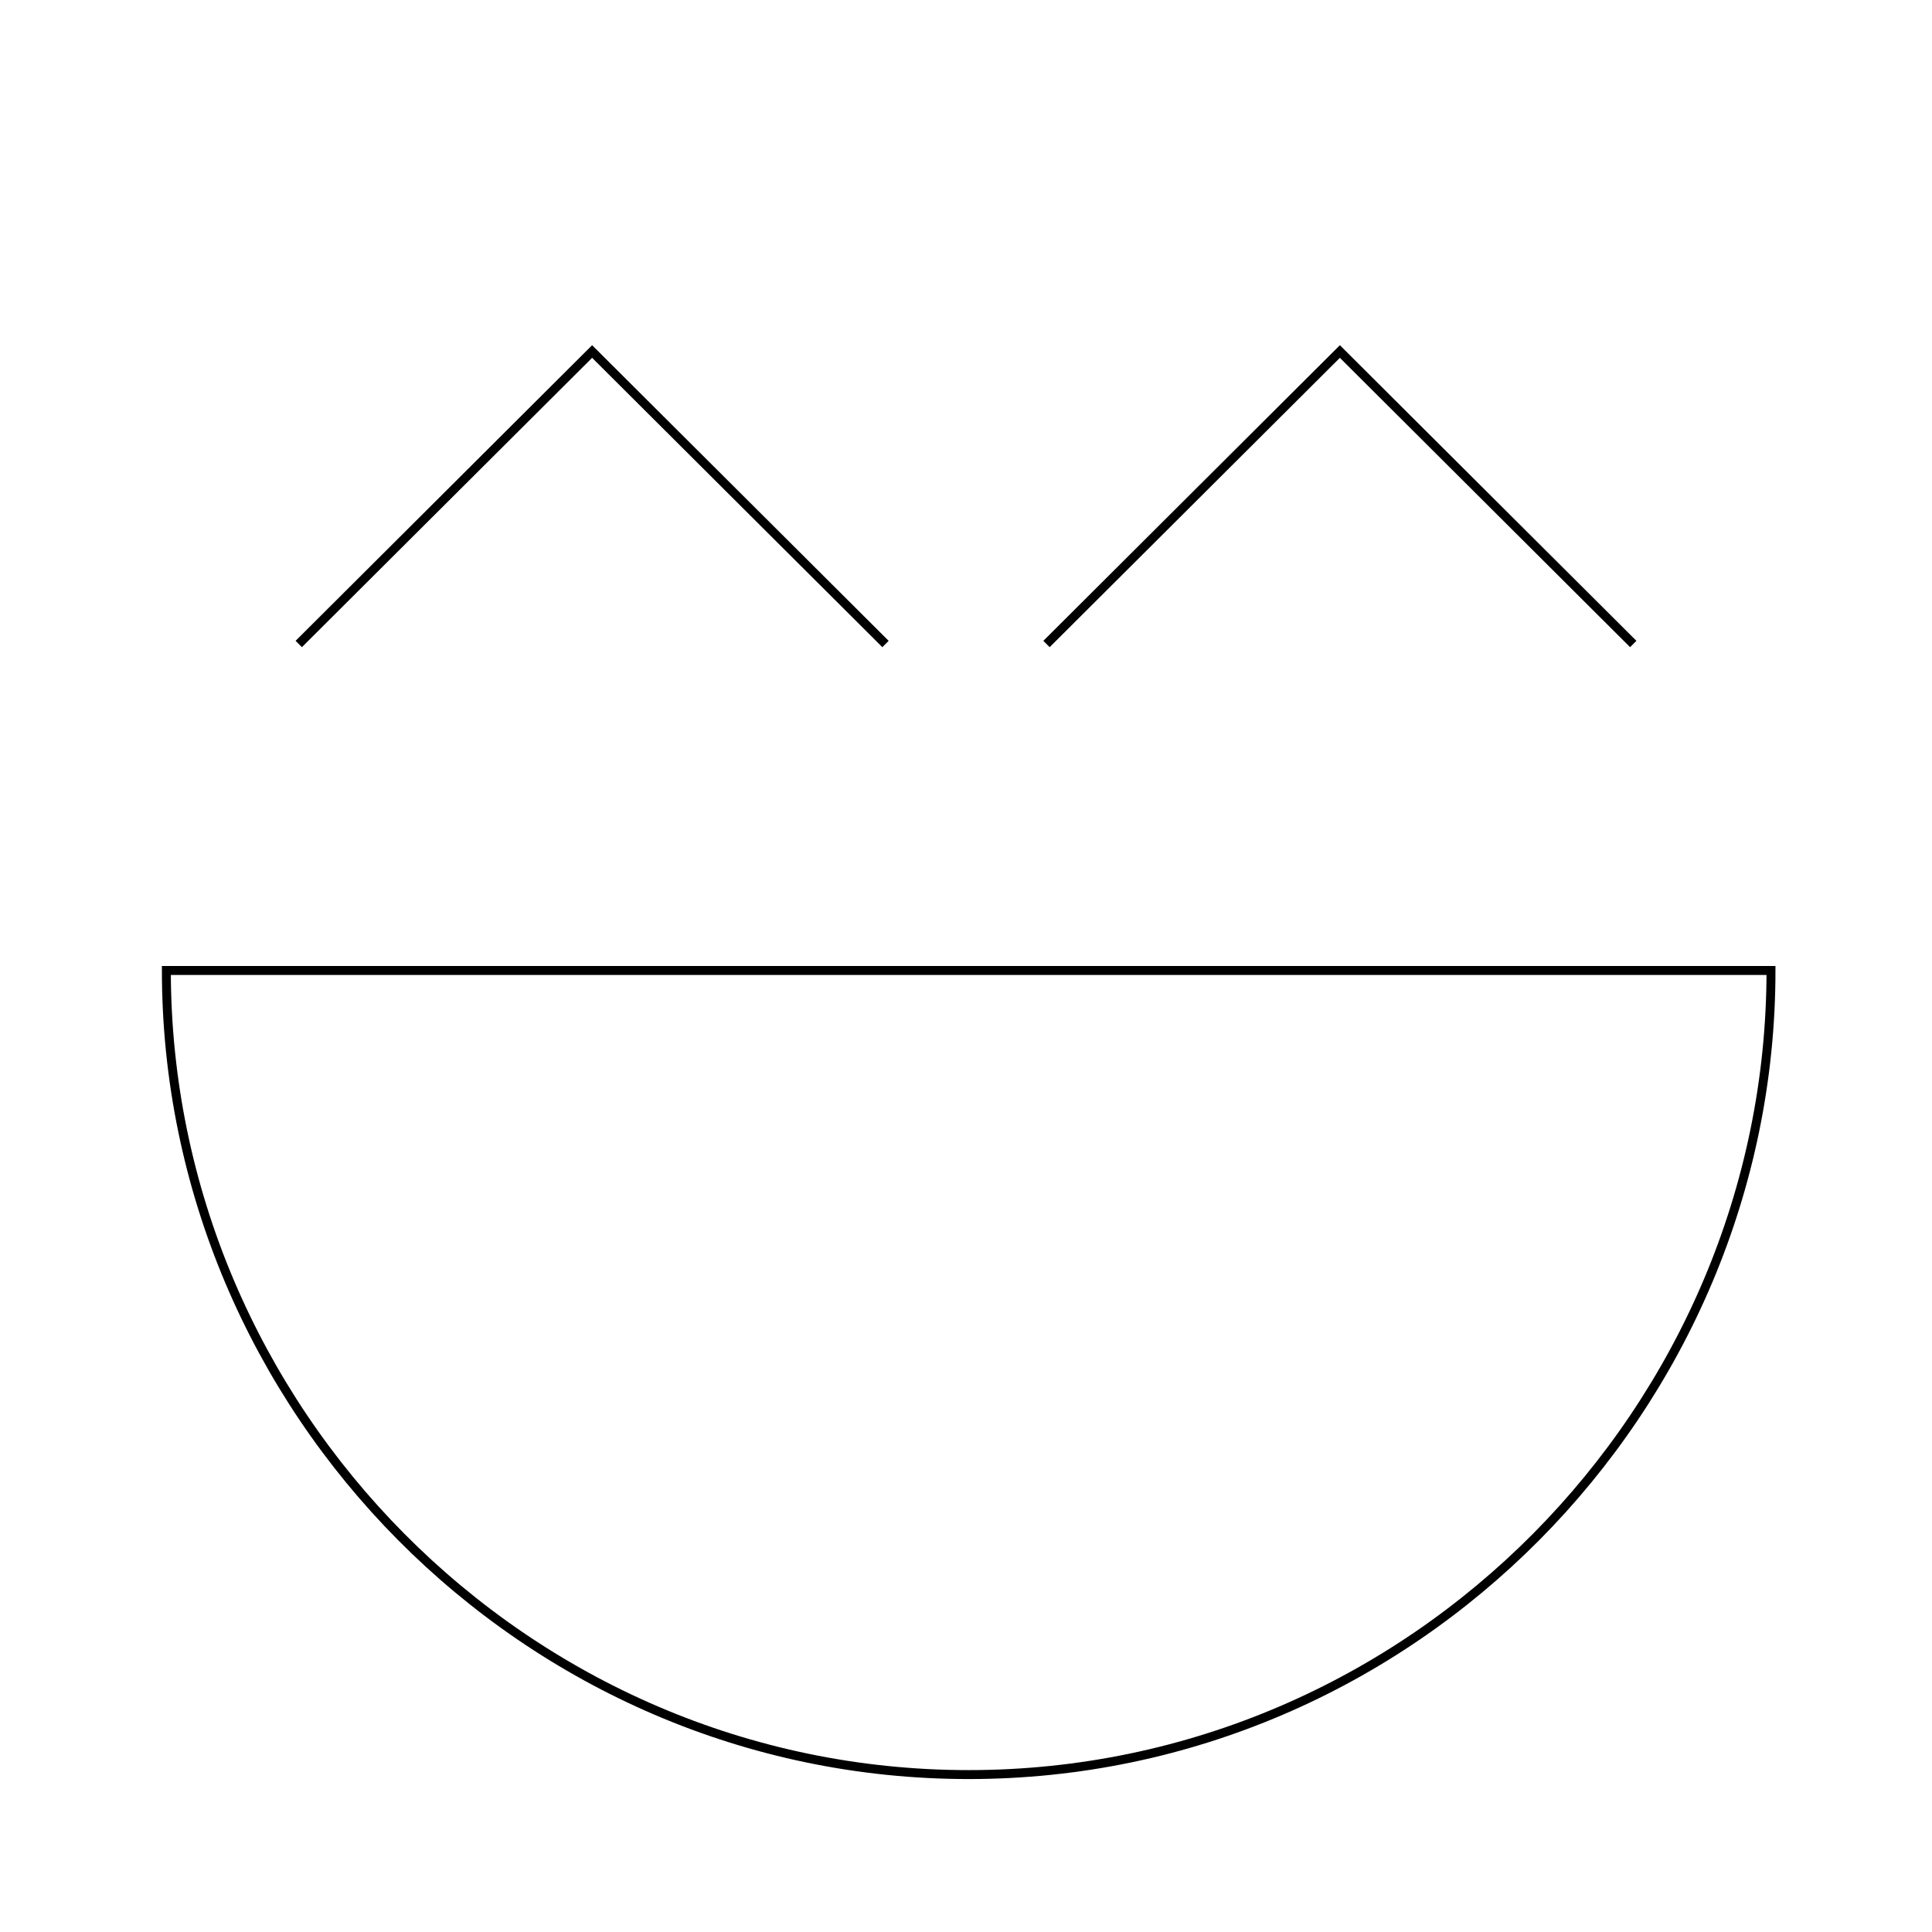
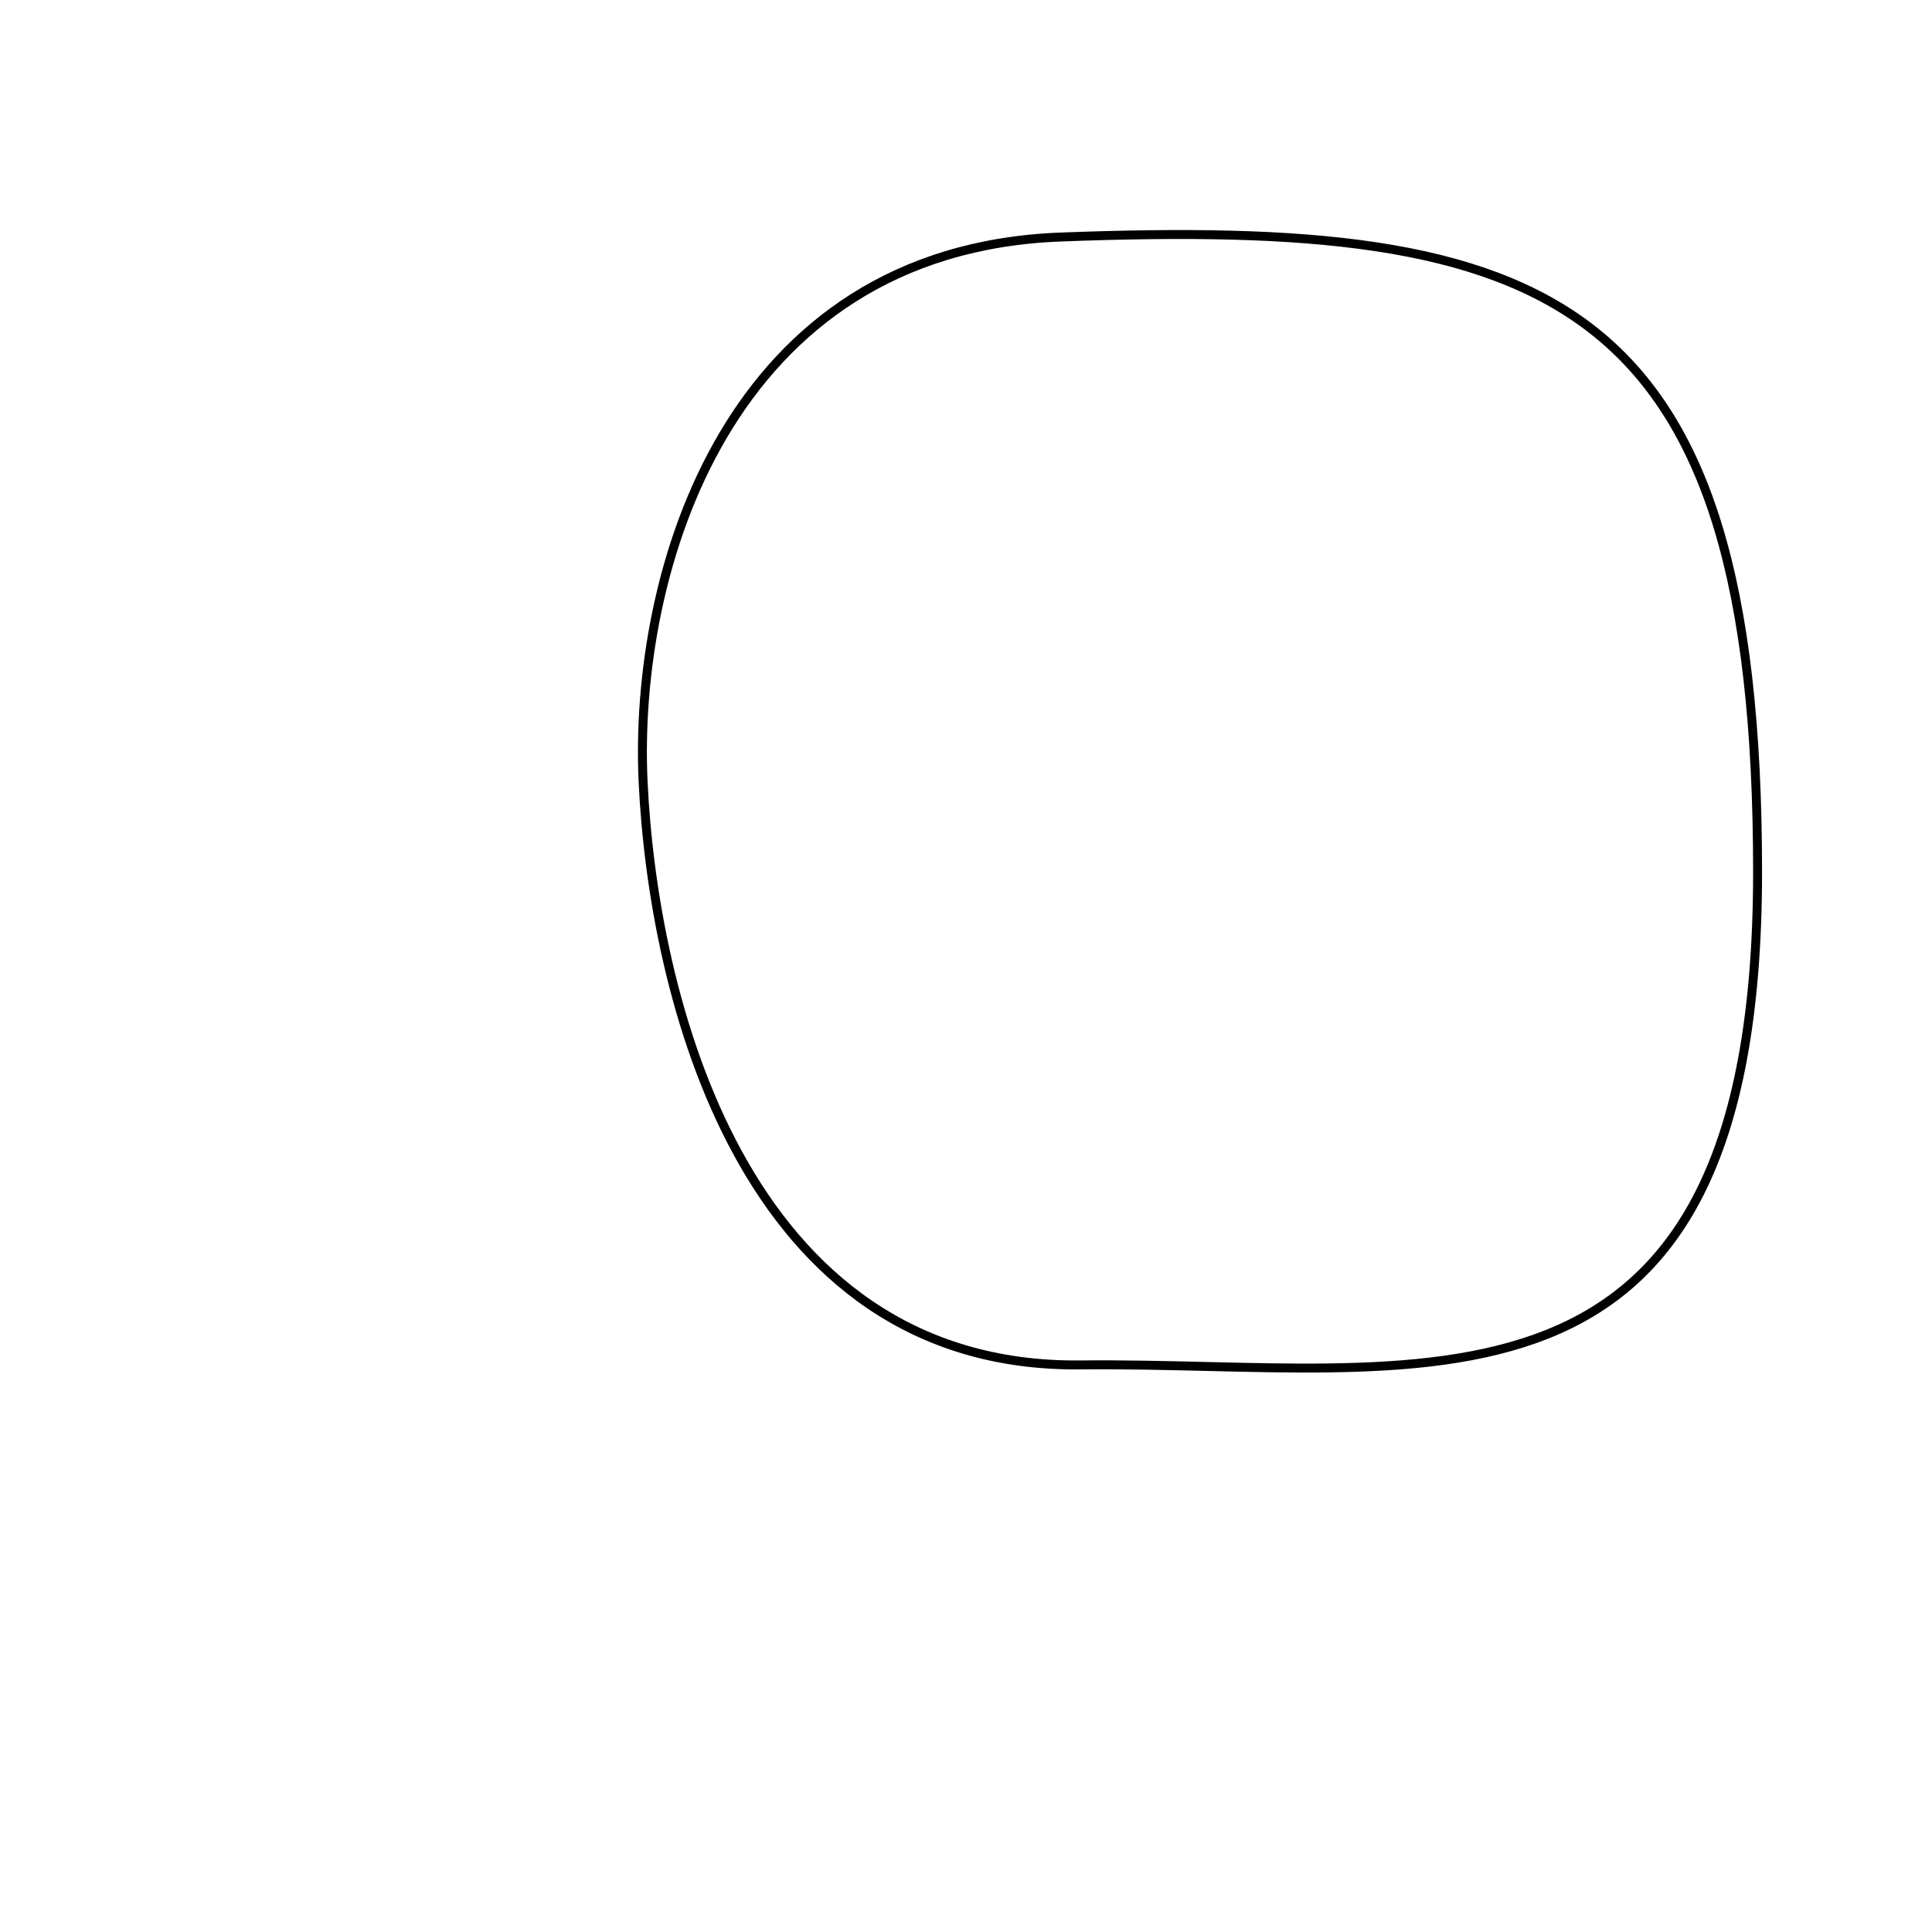
- <svg xmlns="http://www.w3.org/2000/svg" xmlns:xlink="http://www.w3.org/1999/xlink" version="1.1" id="Layer_1" x="0px" y="0px" viewBox="0 0 216 216" style="enable-background:new 0 0 216 216;" xml:space="preserve">
+ <svg xmlns="http://www.w3.org/2000/svg" version="1.1" id="Layer_1" x="0px" y="0px" viewBox="0 0 216 216" style="enable-background:new 0 0 216 216;" xml:space="preserve">
  <style type="text/css">
	.st0{fill:none;stroke:#000000;stroke-miterlimit:10;}
- 	.st1{clip-path:url(#SVGID_2_);}
- 	.st2{clip-path:url(#SVGID_4_);}
+ 	.st1{clip-path:url(#SVGID_2_);fill:none;stroke:#000000;stroke-miterlimit:10;}
+ 	.st2{clip-path:url(#SVGID_4_);fill:none;stroke:#000000;stroke-miterlimit:10;}
	.st3{clip-path:url(#SVGID_6_);}
- 	.st4{fill:none;stroke:#231F20;stroke-miterlimit:10;}
- 	.st5{clip-path:url(#SVGID_8_);}
- 	.st6{clip-path:url(#SVGID_10_);}
- 	.st7{clip-path:url(#SVGID_12_);}
- 	.st8{clip-path:url(#SVGID_14_);fill:none;stroke:#000000;stroke-miterlimit:10;}
- 	.st9{clip-path:url(#SVGID_16_);}
- 	.st10{clip-path:url(#SVGID_18_);}
+ 	.st4{clip-path:url(#SVGID_8_);fill:none;stroke:#000000;stroke-miterlimit:10;}
</style>
-   <g>
-     <defs>
-       <rect id="SVGID_15_" x="-288" y="-1.9" width="216" height="289.9" />
-     </defs>
-     <clipPath id="SVGID_2_">
-       <use xlink:href="#SVGID_15_" style="overflow:visible;" />
-     </clipPath>
-     <g class="st1">
-       <path class="st0" d="M63,144.5c0,74-60.4,135-135,135s-135-61-135-135H63z" />
-     </g>
-   </g>
-   <g>
-     <defs>
-       <rect id="SVGID_17_" width="216" height="216" />
-     </defs>
-     <clipPath id="SVGID_4_">
-       <use xlink:href="#SVGID_17_" style="overflow:visible;" />
-     </clipPath>
-     <g class="st2">
-       <path class="st0" d="M198,108.5c0,49-40.1,89.9-89.7,89.9s-89.7-40.9-89.7-89.9H198z" />
-       <polyline class="st0" points="33.4,72 66.2,39.3 99,72   " />
-       <polyline class="st0" points="117,72 149.8,39.3 182.6,72   " />
-     </g>
-   </g>
+   <path class="st0" d="M118.6,26.5c54.8-2.1,77.9,6.2,77.9,71s-37.7,54.7-75.7,55.1S73,110.9,71.9,87.4S81.3,27.9,118.6,26.5z" />
</svg>
